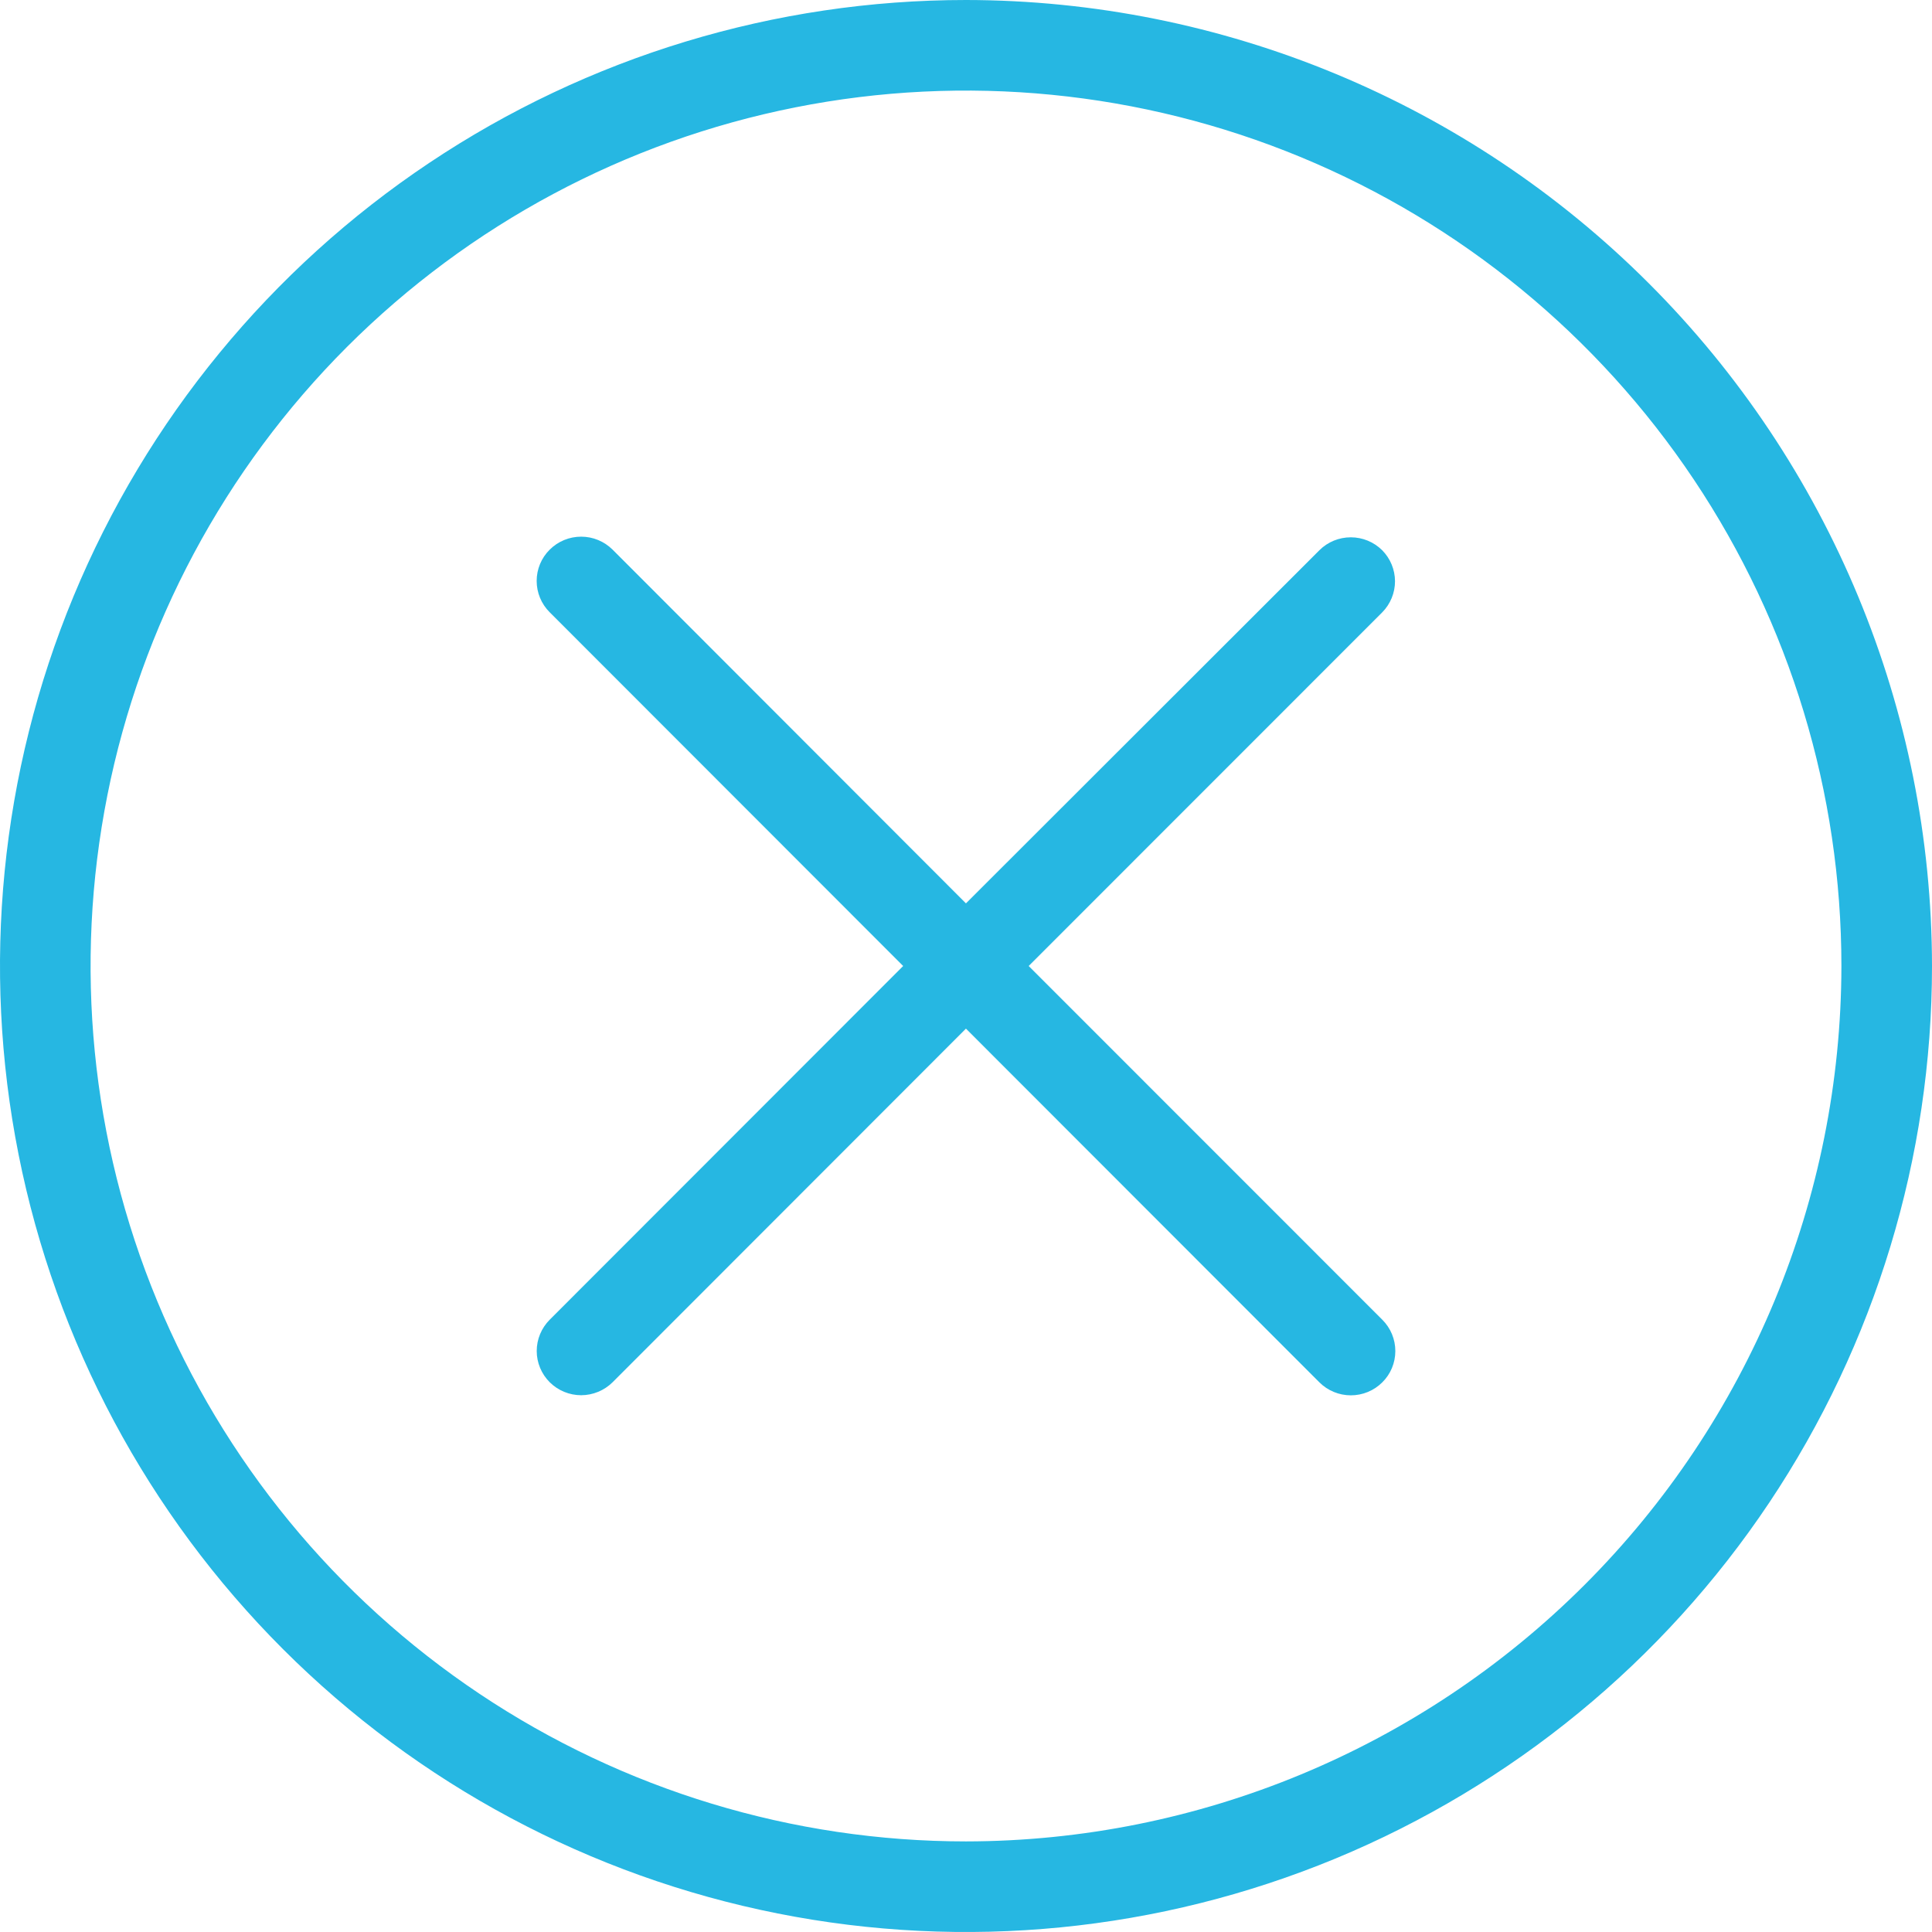
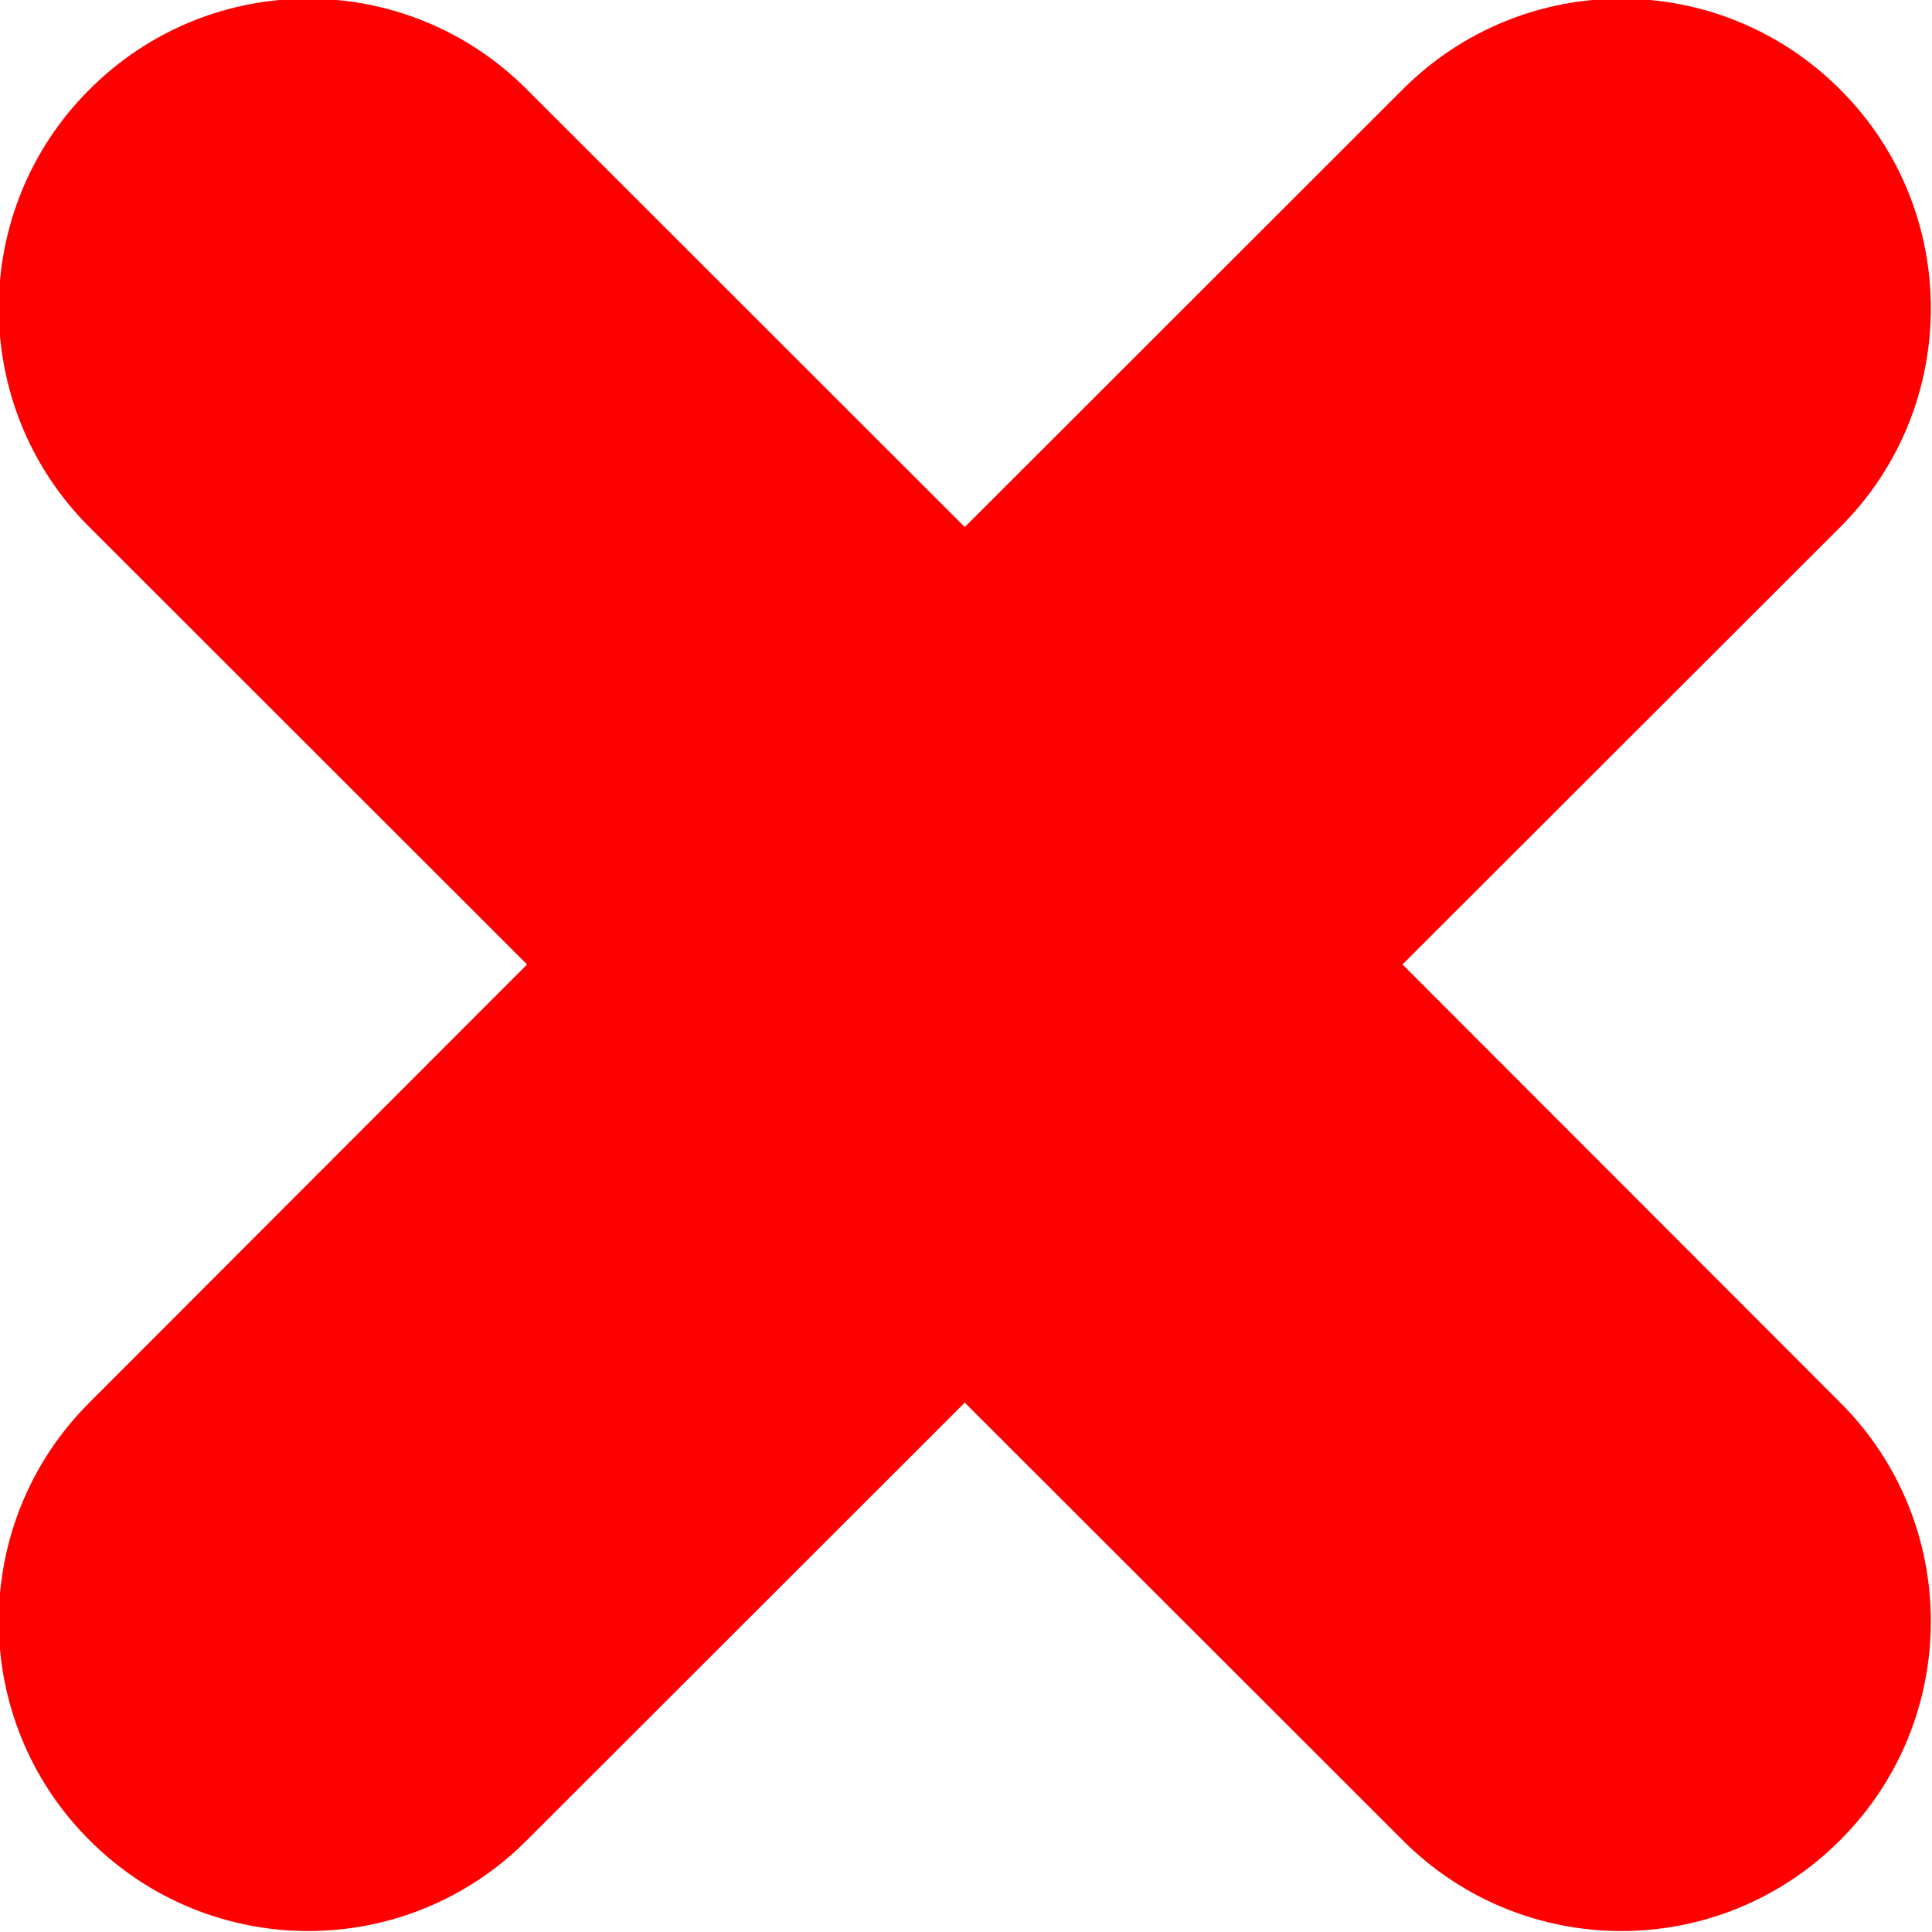
- <svg xmlns="http://www.w3.org/2000/svg" width="36" height="36" viewBox="0 0 36 36" fill="none">
-   <path d="M18 0C14.44 0 10.96 1.056 8 3.034C5.04 5.011 2.733 7.823 1.37 11.112C0.008 14.401 -0.349 18.02 0.346 21.512C1.04 25.003 2.755 28.211 5.272 30.728C7.789 33.245 10.997 34.96 14.488 35.654C17.98 36.349 21.599 35.992 24.888 34.63C28.177 33.267 30.989 30.96 32.967 28C34.944 25.04 36 21.56 36 18C35.995 13.228 34.097 8.652 30.722 5.278C27.348 1.903 22.772 0.005 18 0V0ZM18 34.312C14.774 34.312 11.62 33.356 8.937 31.563C6.255 29.771 4.164 27.223 2.929 24.242C1.695 21.262 1.372 17.982 2.001 14.818C2.63 11.653 4.184 8.747 6.465 6.465C8.747 4.184 11.653 2.63 14.818 2.001C17.982 1.372 21.262 1.695 24.242 2.929C27.223 4.164 29.771 6.255 31.563 8.937C33.356 11.62 34.312 14.774 34.312 18C34.307 22.325 32.587 26.471 29.529 29.529C26.471 32.587 22.325 34.307 18 34.312Z" fill="#26B7E2" />
-   <path d="M25.755 10.253C25.599 10.098 25.389 10.012 25.17 10.012C24.951 10.012 24.74 10.098 24.585 10.253L17.999 16.833L11.415 10.242C11.259 10.087 11.049 10 10.829 10C10.609 10 10.398 10.087 10.243 10.242C10.087 10.396 10 10.606 10 10.825C10 11.044 10.087 11.254 10.243 11.409L16.829 18L10.243 24.591C10.088 24.746 10.001 24.956 10.001 25.174C10.001 25.393 10.089 25.602 10.244 25.757C10.4 25.911 10.61 25.998 10.83 25.998C11.049 25.997 11.26 25.91 11.415 25.756L17.999 19.167L24.585 25.758C24.741 25.913 24.951 26 25.171 26C25.391 26 25.602 25.913 25.757 25.758C25.913 25.604 26 25.394 26 25.175C26 24.956 25.913 24.746 25.757 24.591L19.168 18L25.757 11.409C25.909 11.254 25.994 11.047 25.994 10.83C25.993 10.614 25.907 10.406 25.755 10.253Z" fill="#26B7E2" />
+ <svg xmlns="http://www.w3.org/2000/svg" width="800px" height="800px" viewBox="0 0 25 25" version="1.1" fill="#000000">
+   <g id="SVGRepo_bgCarrier" stroke-width="0" />
+   <g id="SVGRepo_tracerCarrier" stroke-linecap="round" stroke-linejoin="round" />
+   <g id="SVGRepo_iconCarrier">
+     <defs> </defs>
+     <g id="Page-1" stroke="none" stroke-width="1" fill="none" fill-rule="evenodd">
+       <g id="Icon-Set-Filled" transform="translate(-469, -1041)" fill="#ff0000">
+         <path d="M487.148,1053.48 L492.813,1047.82 C494.376,1046.26 494.376,1043.72 492.813,1042.16 C491.248,1040.59 488.712,1040.59 487.148,1042.16 L481.484,1047.82 L475.82,1042.16 C474.257,1040.59 471.721,1040.59 470.156,1042.16 C468.593,1043.72 468.593,1046.26 470.156,1047.82 L475.82,1053.48 L470.156,1059.15 C468.593,1060.71 468.593,1063.25 470.156,1064.81 C471.721,1066.38 474.257,1066.38 475.82,1064.81 L481.484,1059.15 L487.148,1064.81 C488.712,1066.38 491.248,1066.38 492.813,1064.81 C494.376,1063.25 494.376,1060.71 492.813,1059.15 L487.148,1053.48" id="cross"> </path>
+       </g>
+     </g>
+   </g>
</svg>
